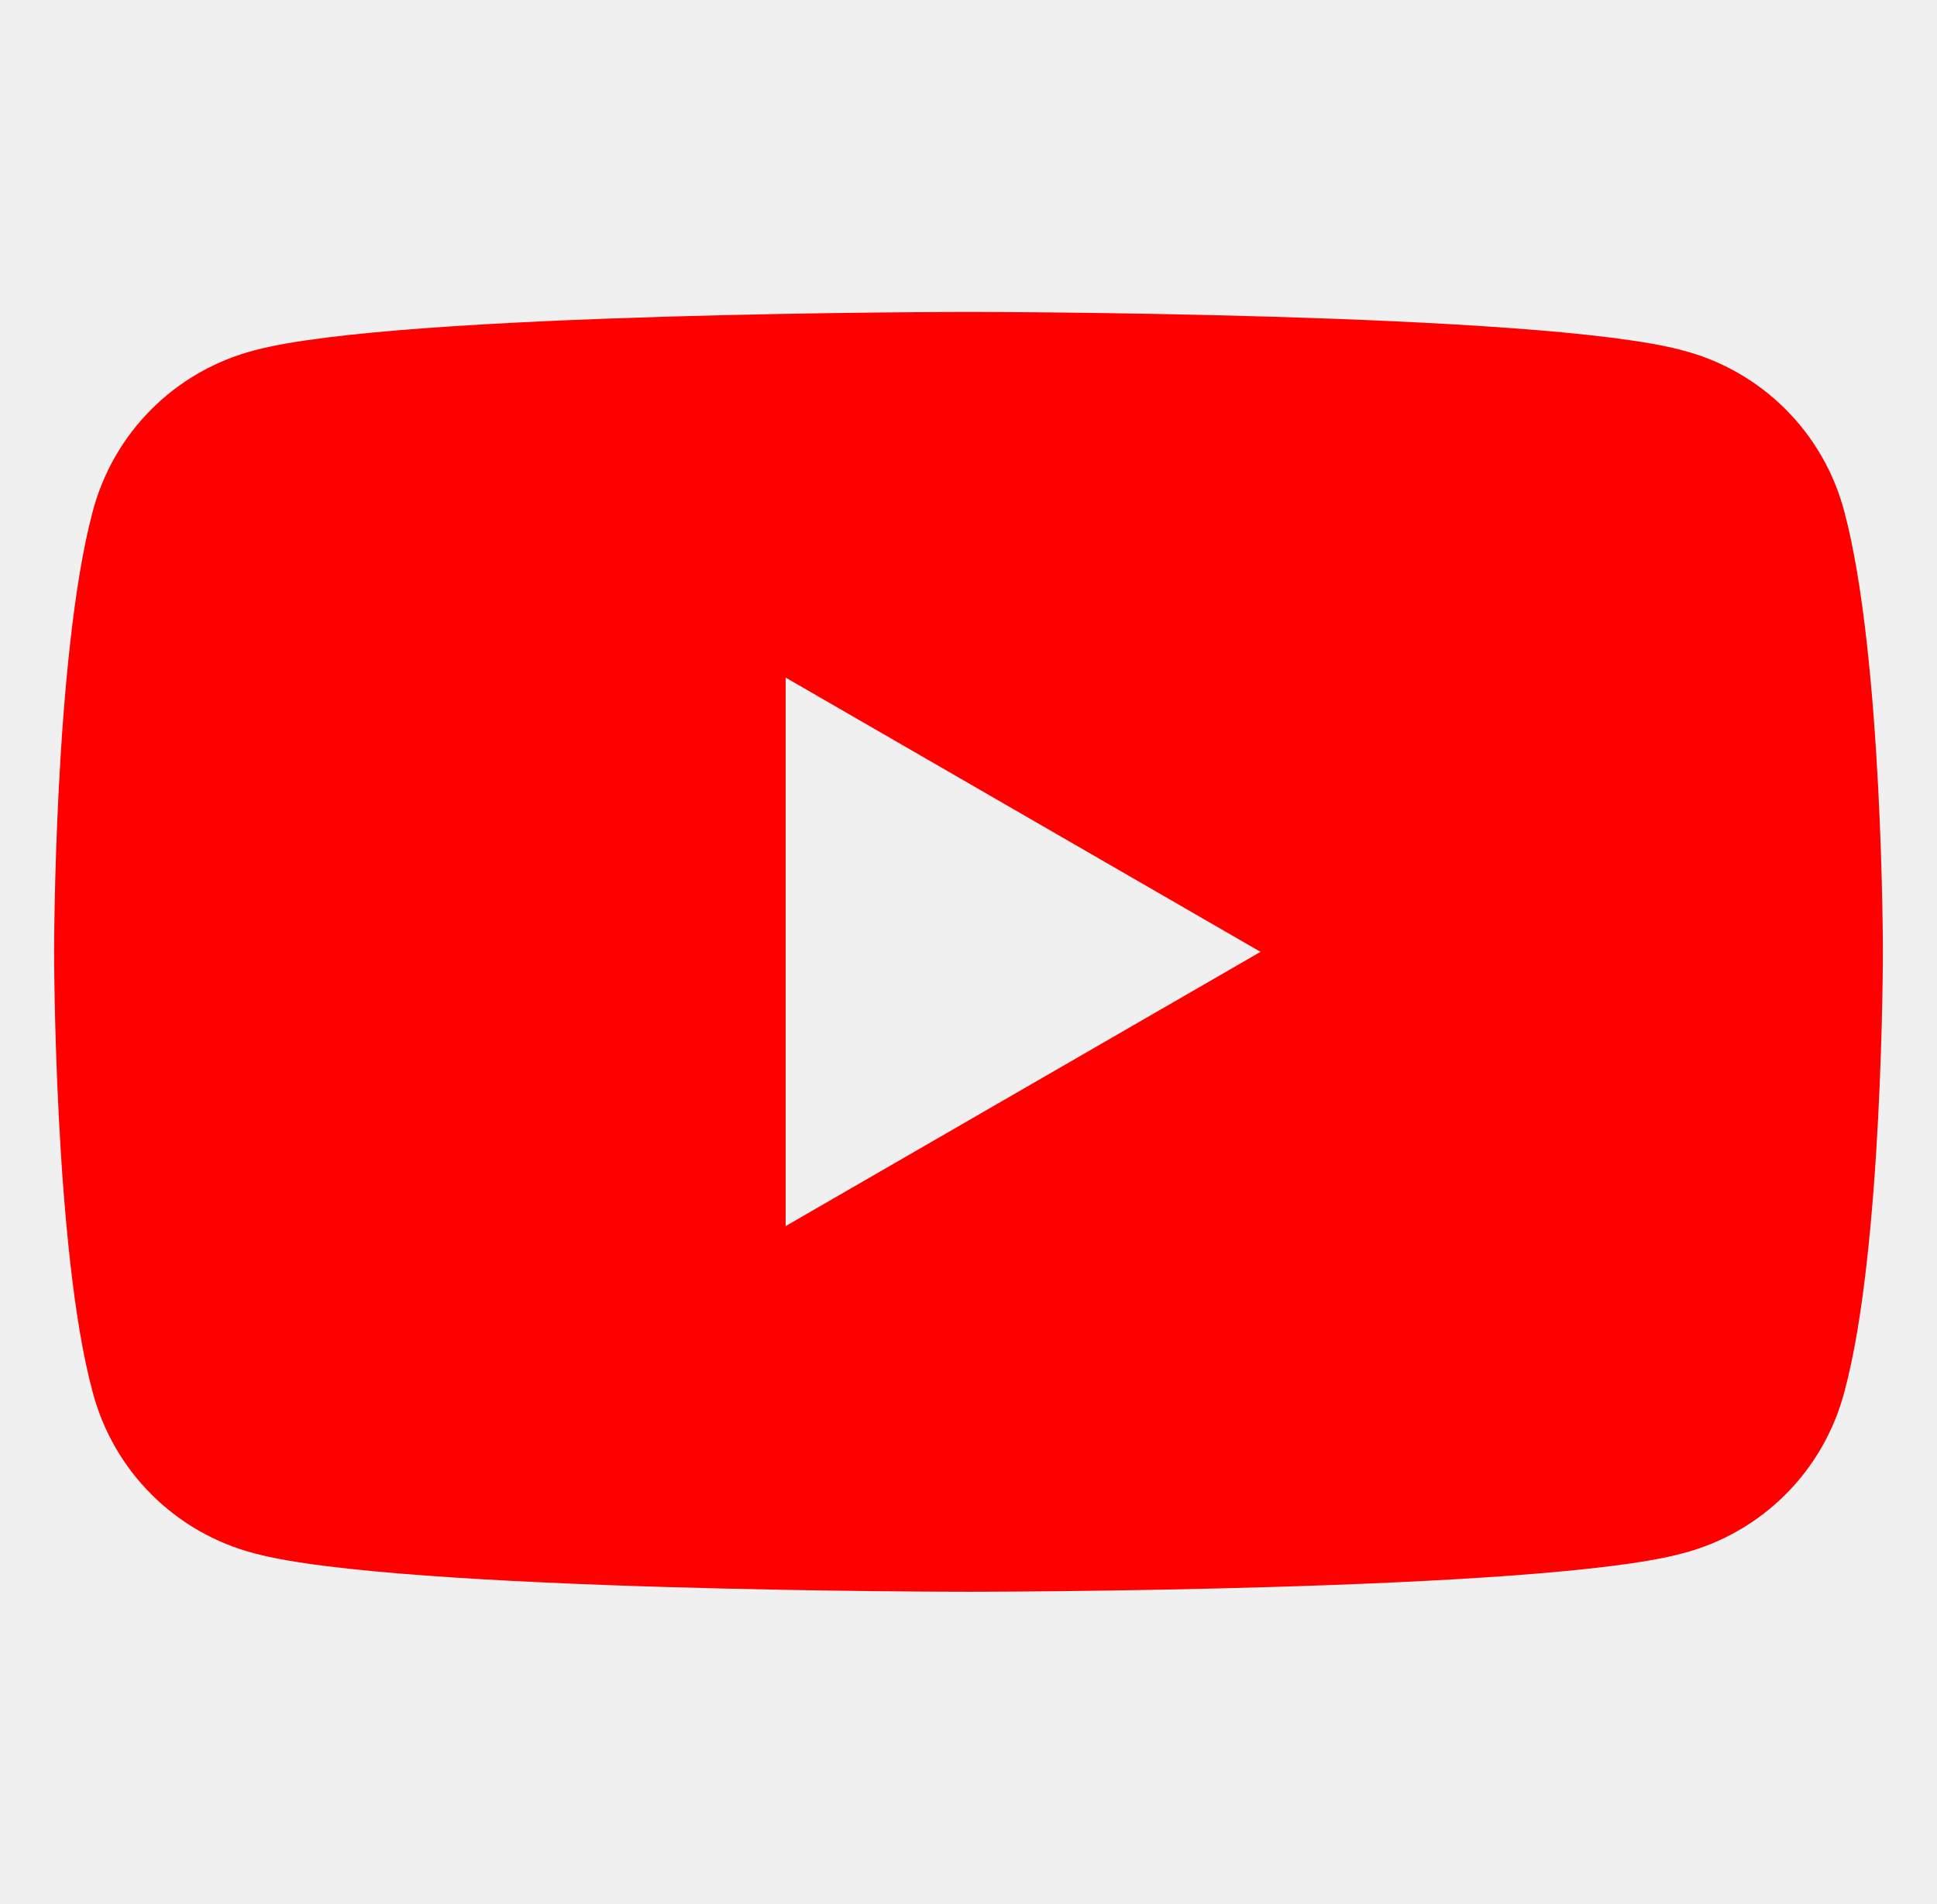
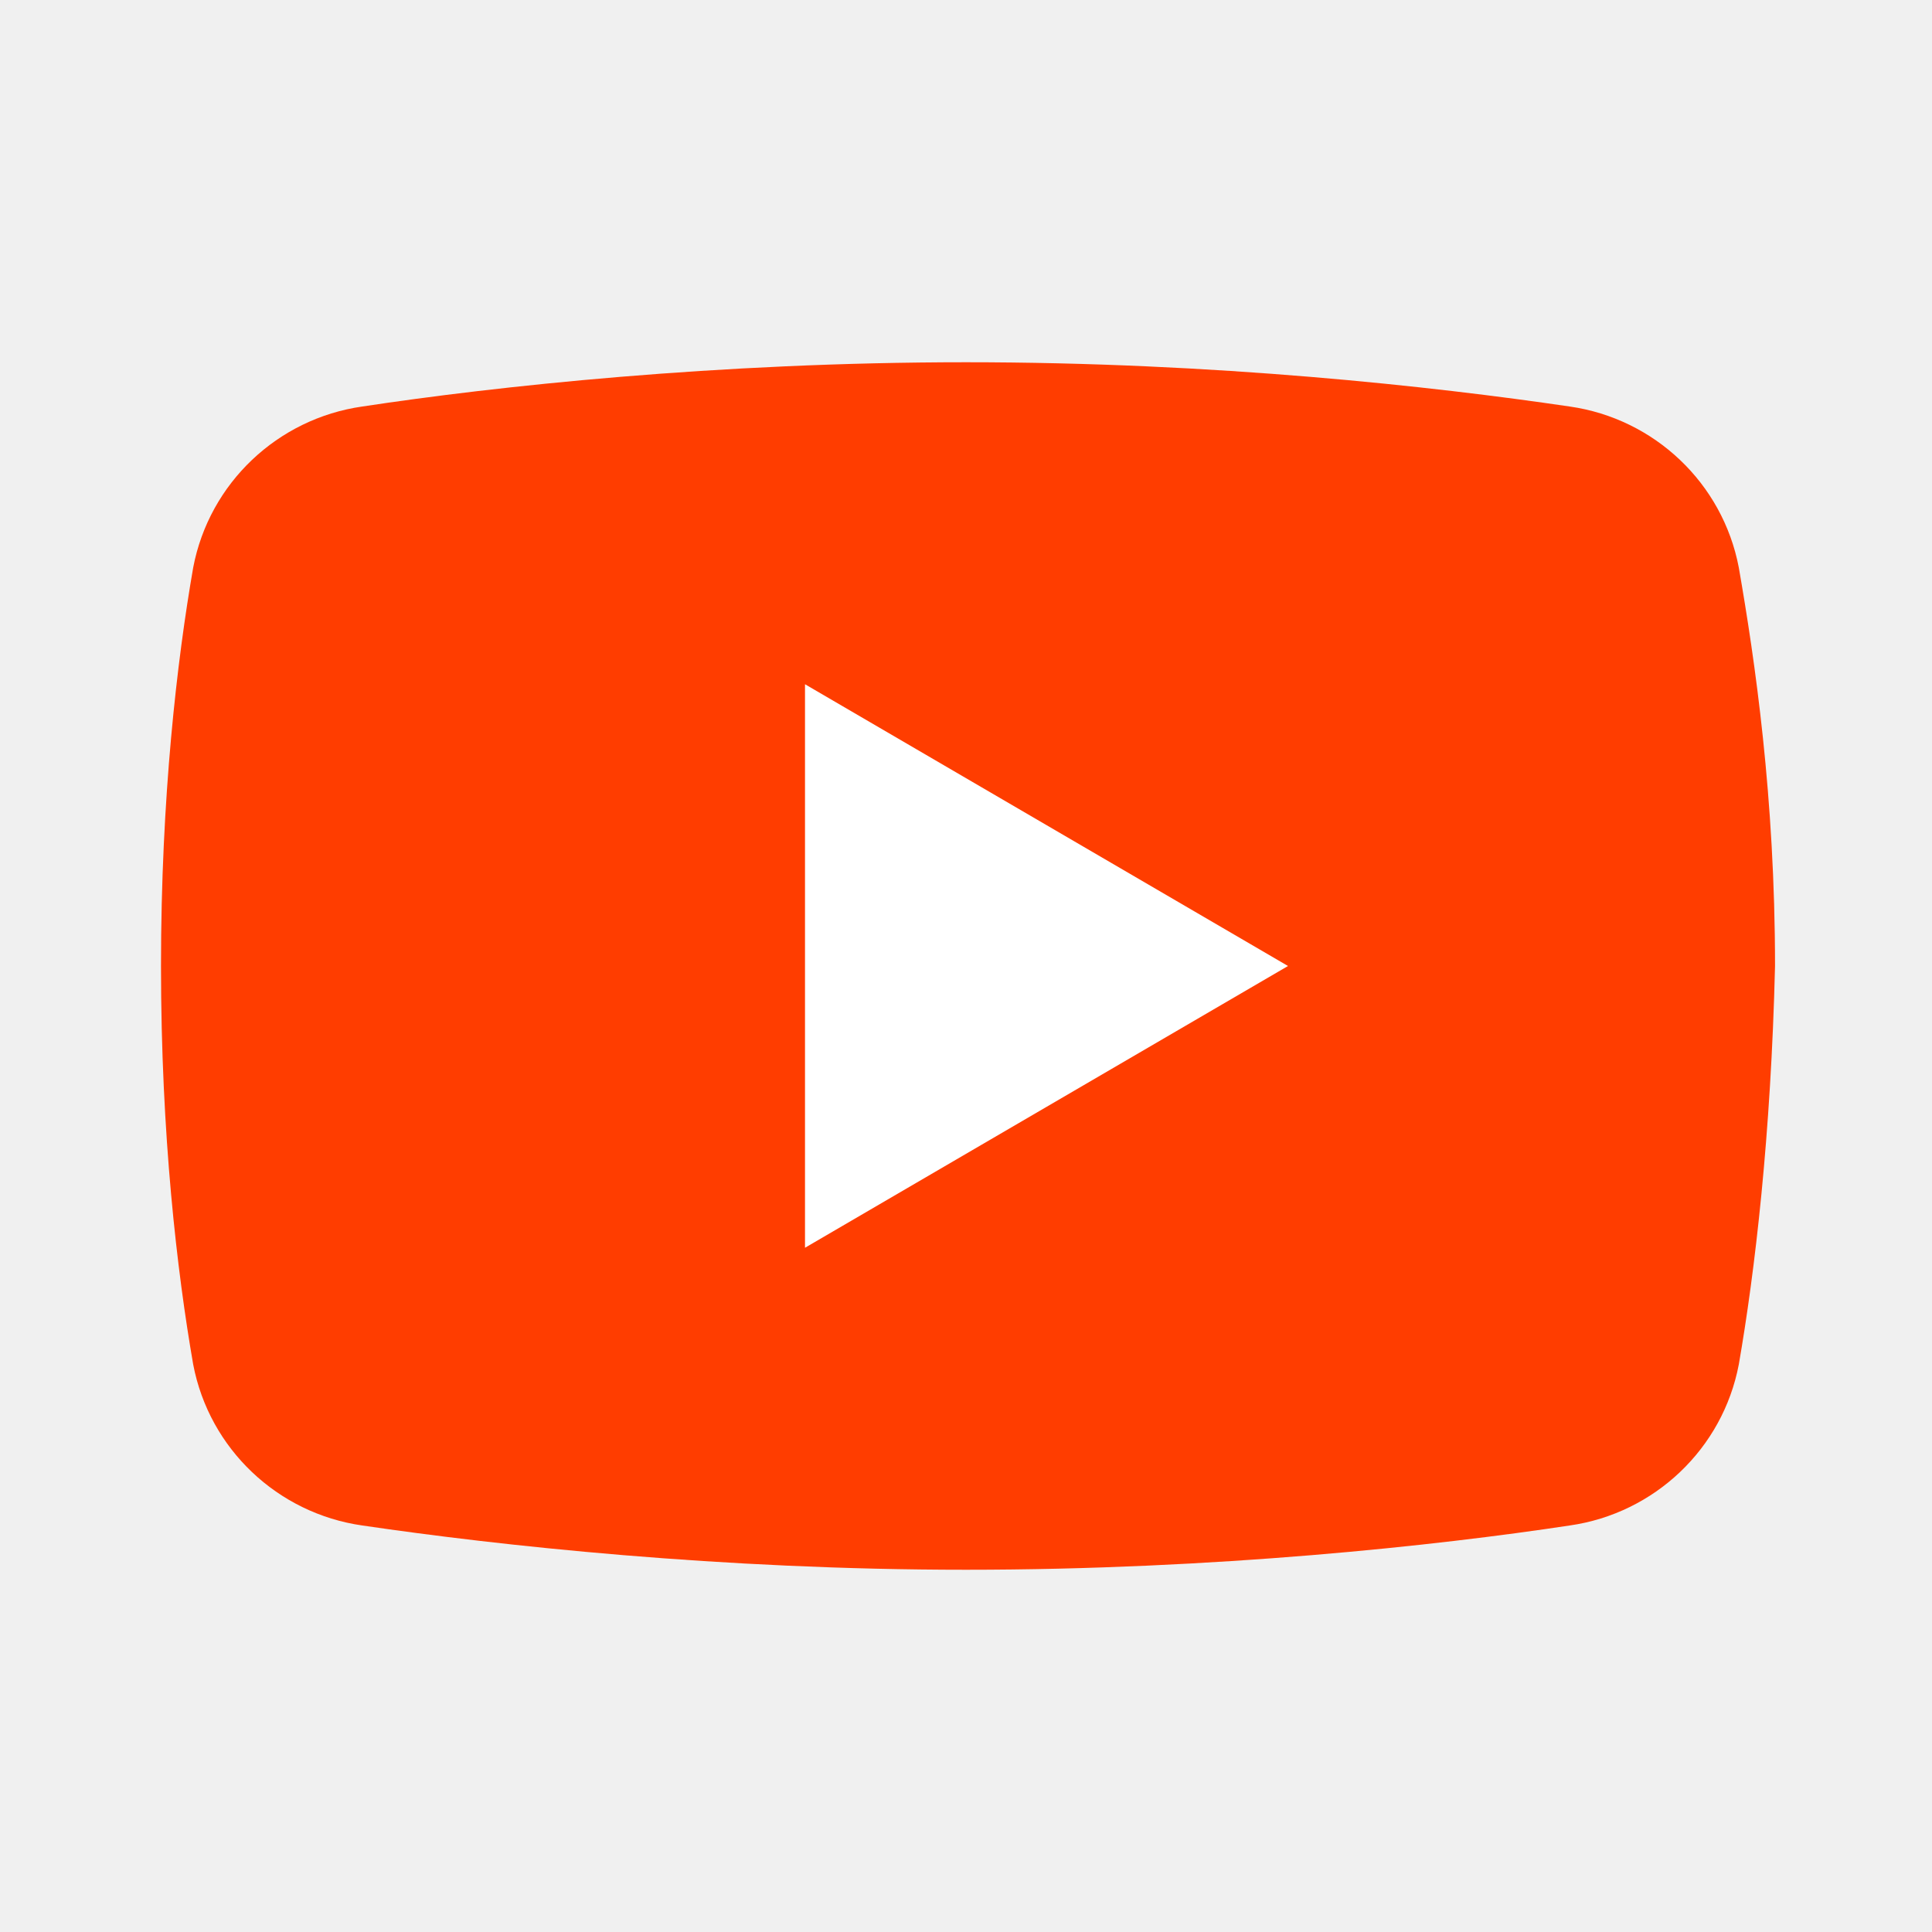
- <svg xmlns="http://www.w3.org/2000/svg" width="59" height="58" viewBox="0 0 59 58" fill="none">
-   <path d="M56.184 15.613C55.555 13.187 53.668 11.3 51.242 10.672C46.93 9.504 29.5 9.504 29.5 9.504C29.5 9.504 12.07 9.504 7.758 10.672C5.332 11.3 3.445 13.187 2.816 15.613C1.648 20.015 1.648 29 1.648 29C1.648 29 1.648 38.074 2.816 42.386C3.445 44.812 5.332 46.699 7.758 47.328C12.07 48.496 29.5 48.496 29.5 48.496C29.5 48.496 46.93 48.496 51.242 47.328C53.668 46.699 55.555 44.812 56.184 42.386C57.352 38.074 57.352 29 57.352 29C57.352 29 57.352 20.015 56.184 15.613ZM23.93 37.355V20.644L38.395 29L23.93 37.355Z" fill="#FF0000" />
+ <svg xmlns="http://www.w3.org/2000/svg" viewBox="0 0 48 48" width="144px" height="144px" fill="#FF3D00">
+   <path fill="#FF3D00" d="M43.2,33.9c-0.4,2.1-2.1,3.7-4.2,4c-3.3,0.5-8.8,1.1-15,1.1c-6.1,0-11.6-0.6-15-1.1c-2.1-0.3-3.8-1.9-4.2-4C4.4,31.6,4,28.2,4,24c0-4.2,0.4-7.6,0.8-9.9c0.4-2.1,2.1-3.7,4.2-4C12.3,9.6,17.8,9,24,9c6.2,0,11.6,0.6,15,1.1c2.1,0.3,3.8,1.9,4.2,4c0.4,2.3,0.9,5.7,0.9,9.9C44,28.2,43.6,31.6,43.2,33.9z" />
+   <path fill="#FFF" d="M20 31L20 17 32 24z" />
</svg>
